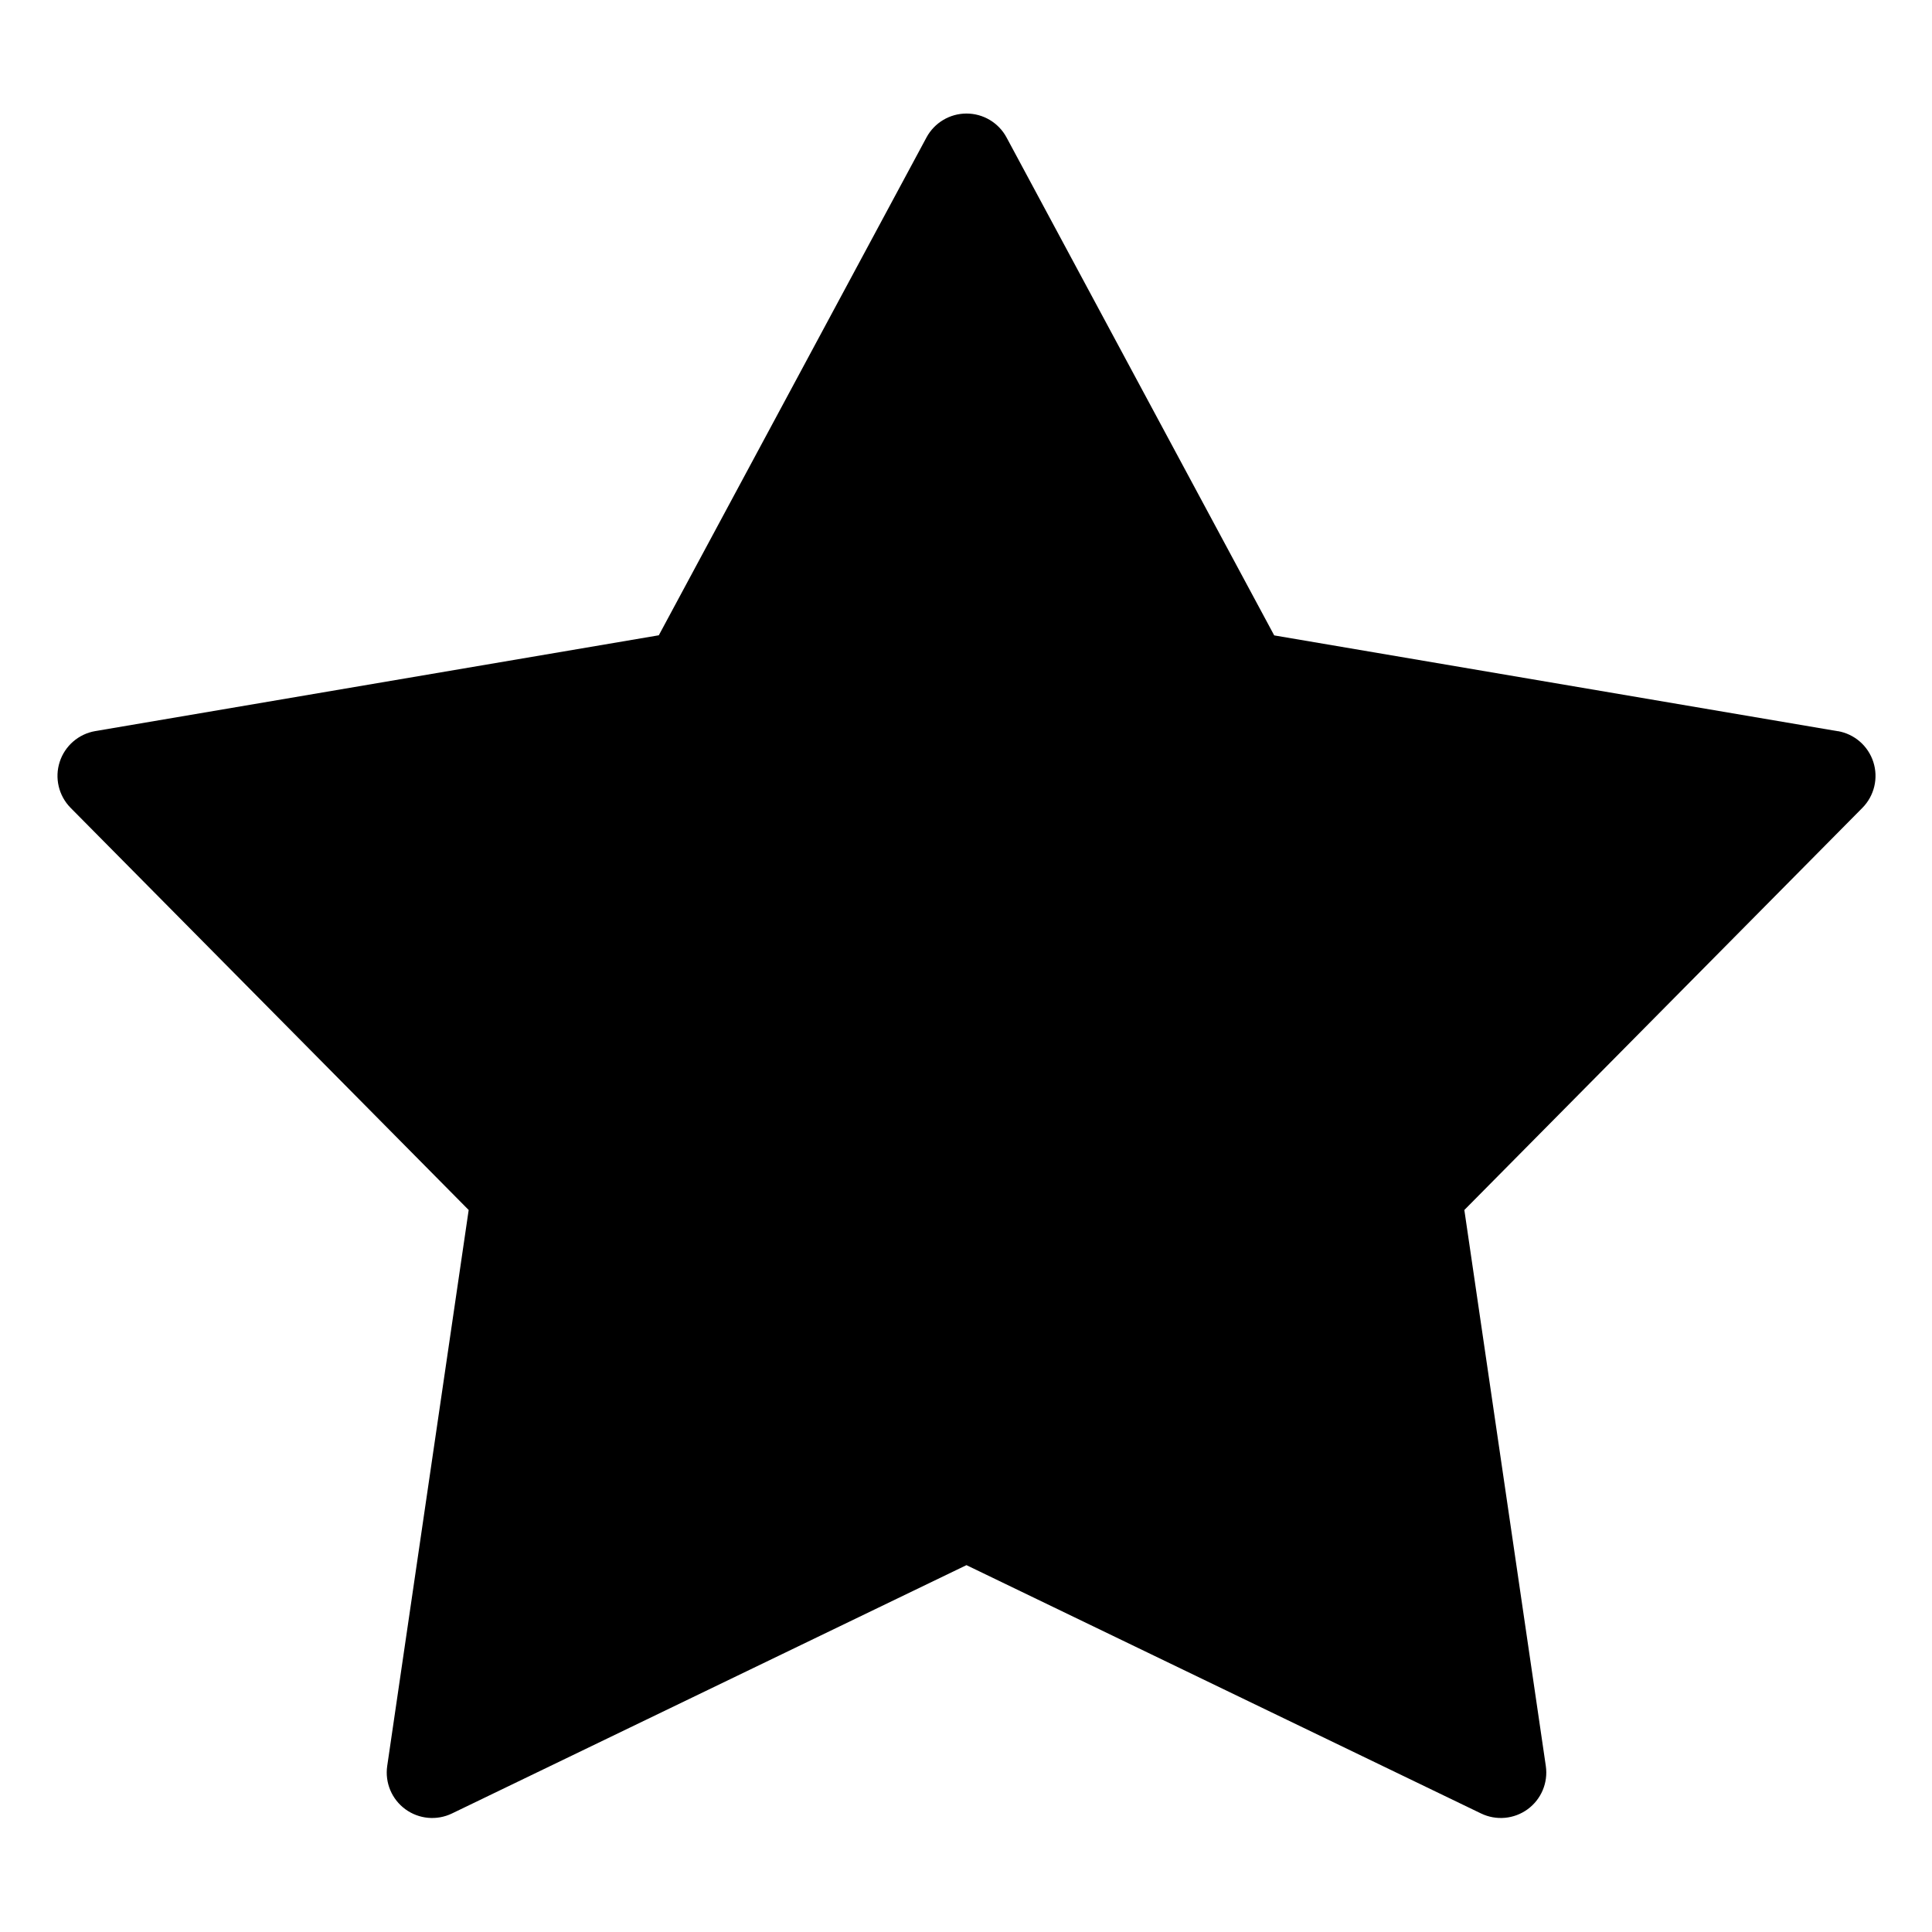
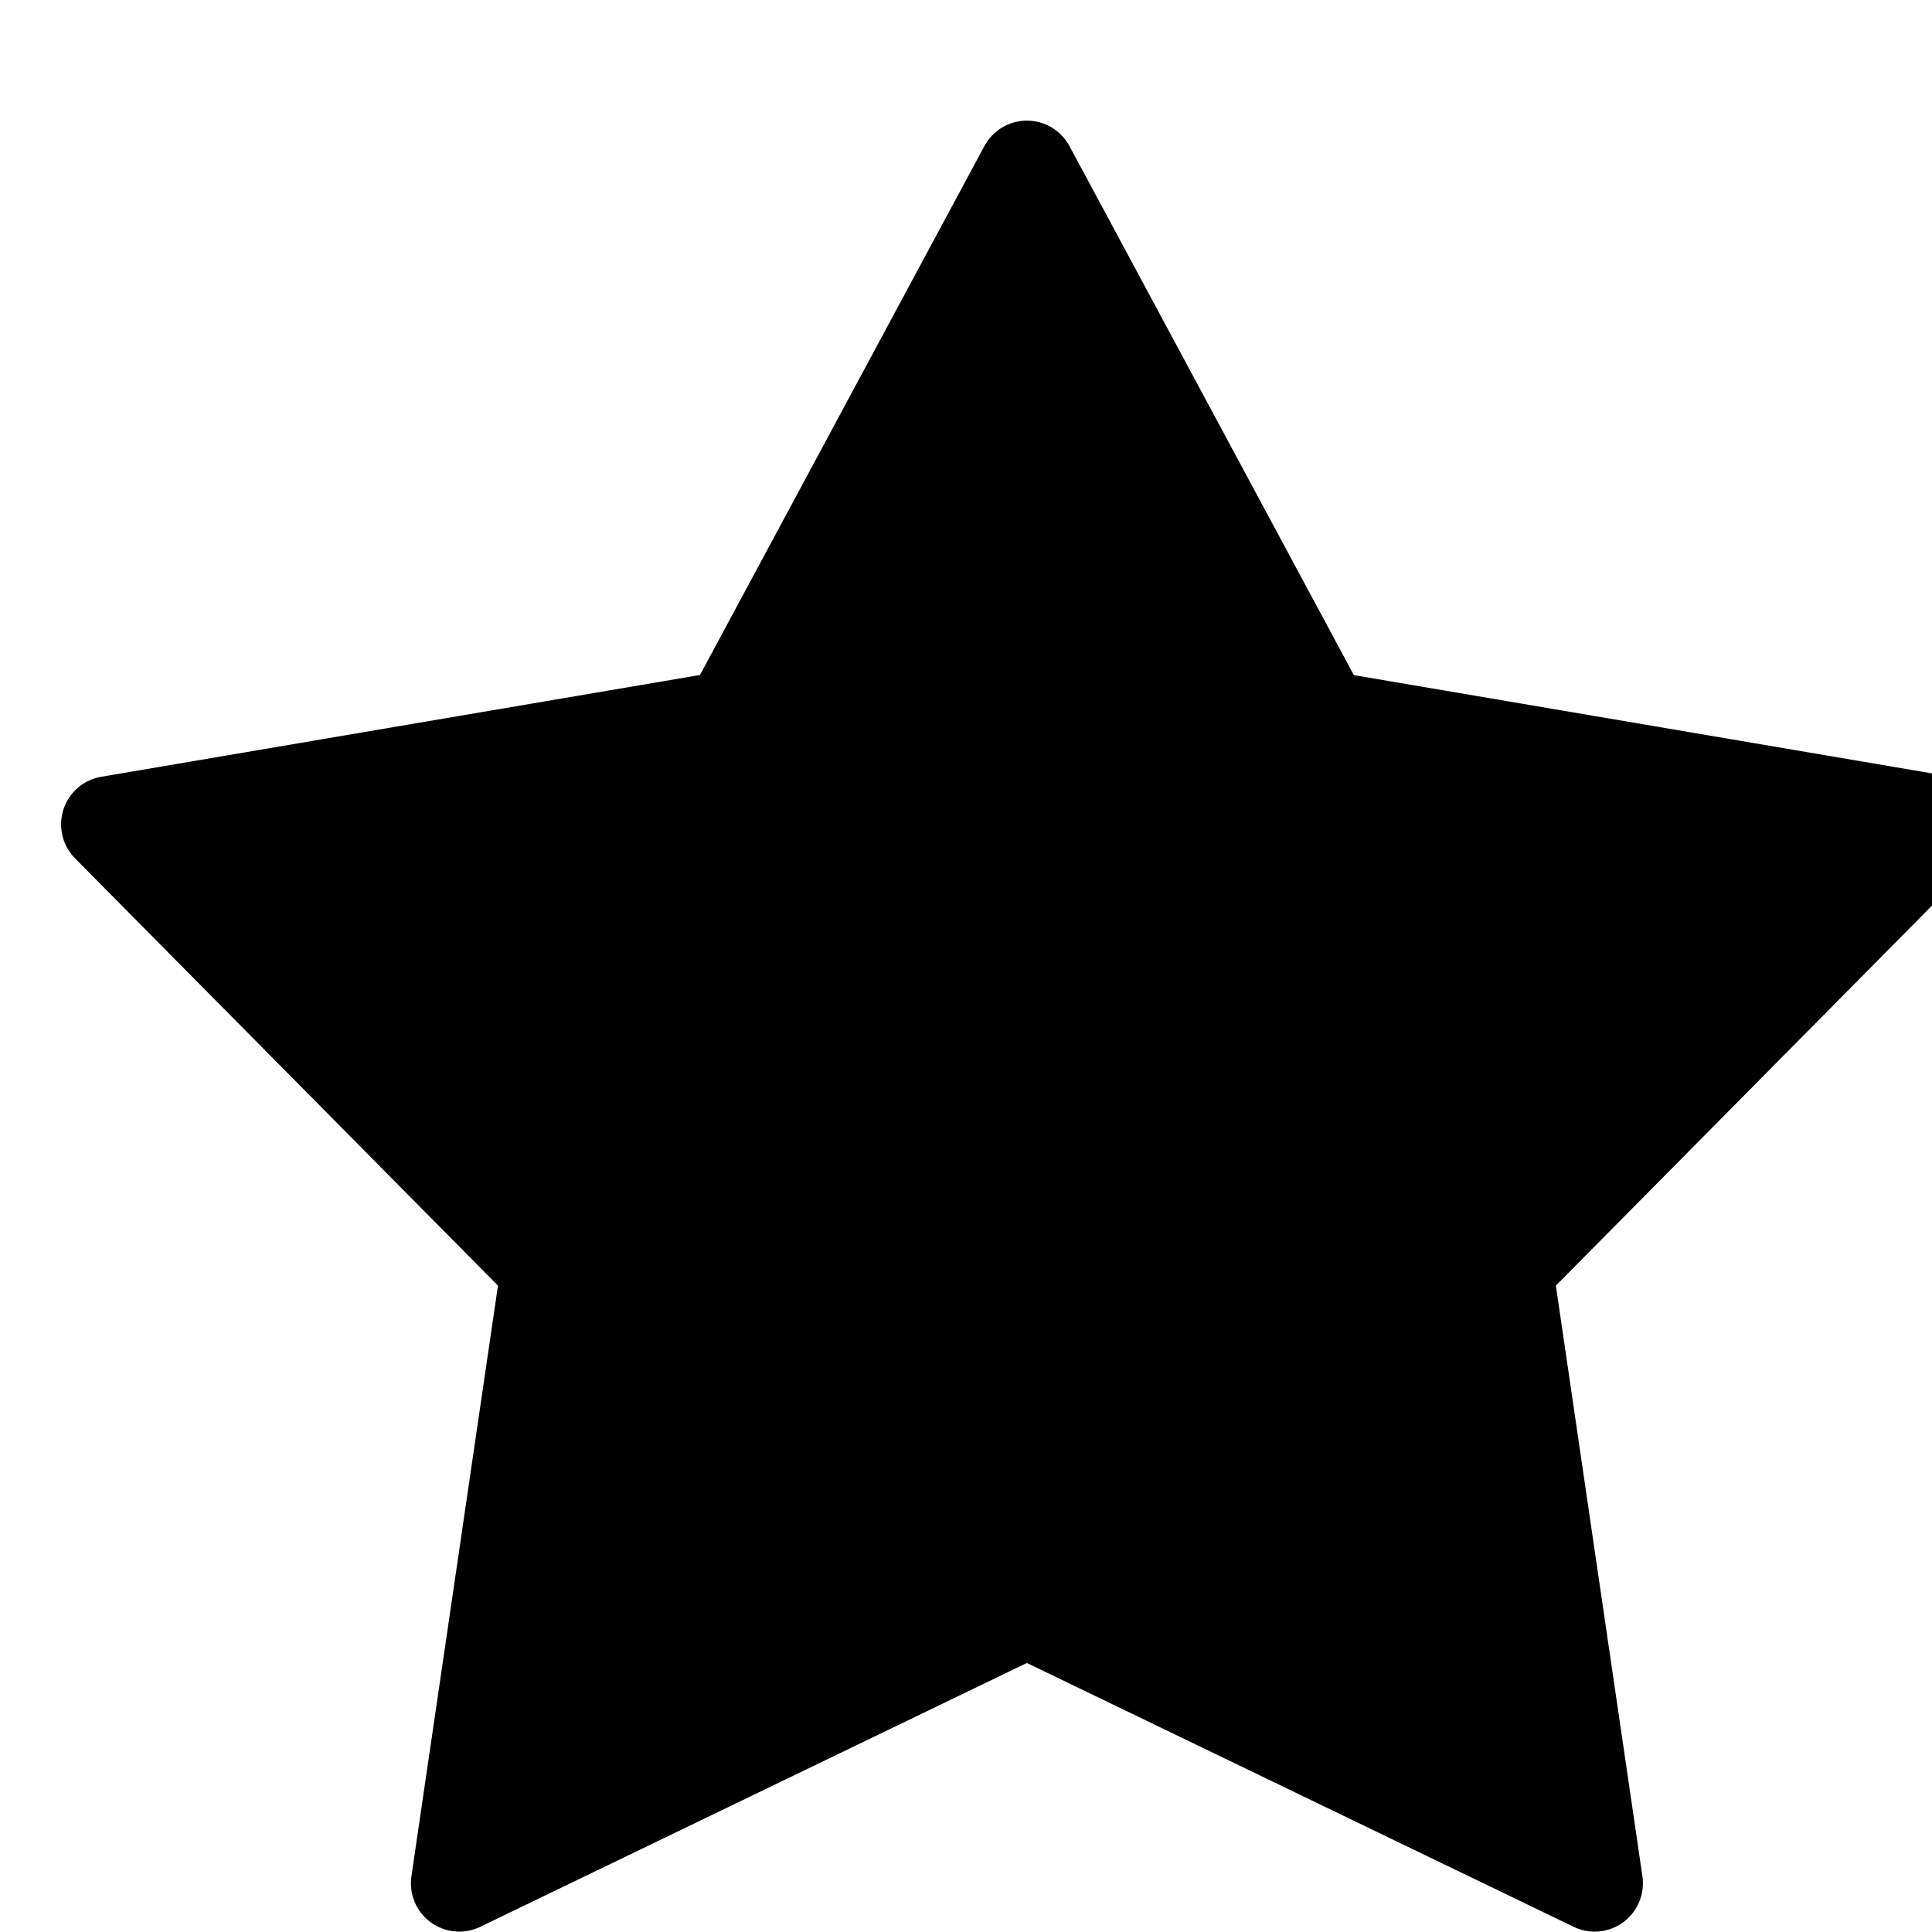
- <svg xmlns="http://www.w3.org/2000/svg" width="17" height="17" viewBox="0 0 17 17">
+ <svg xmlns="http://www.w3.org/2000/svg" width="16" height="16" viewBox="0 0 16 16">
  <path fill-rule="evenodd" clip-rule="evenodd" d="M16.17 6.433a.4.4 0 0 1 .218.675l-3.503 3.539.717 4.893a.4.4 0 0 1-.57.417l-4.528-2.185-4.527 2.185a.4.4 0 0 1-.57-.417l.717-4.893L.62 7.107a.4.4 0 0 1 .218-.674l4.959-.843 2.355-4.38a.4.4 0 0 1 .705 0l2.355 4.381 4.959.843Z" />
</svg>
